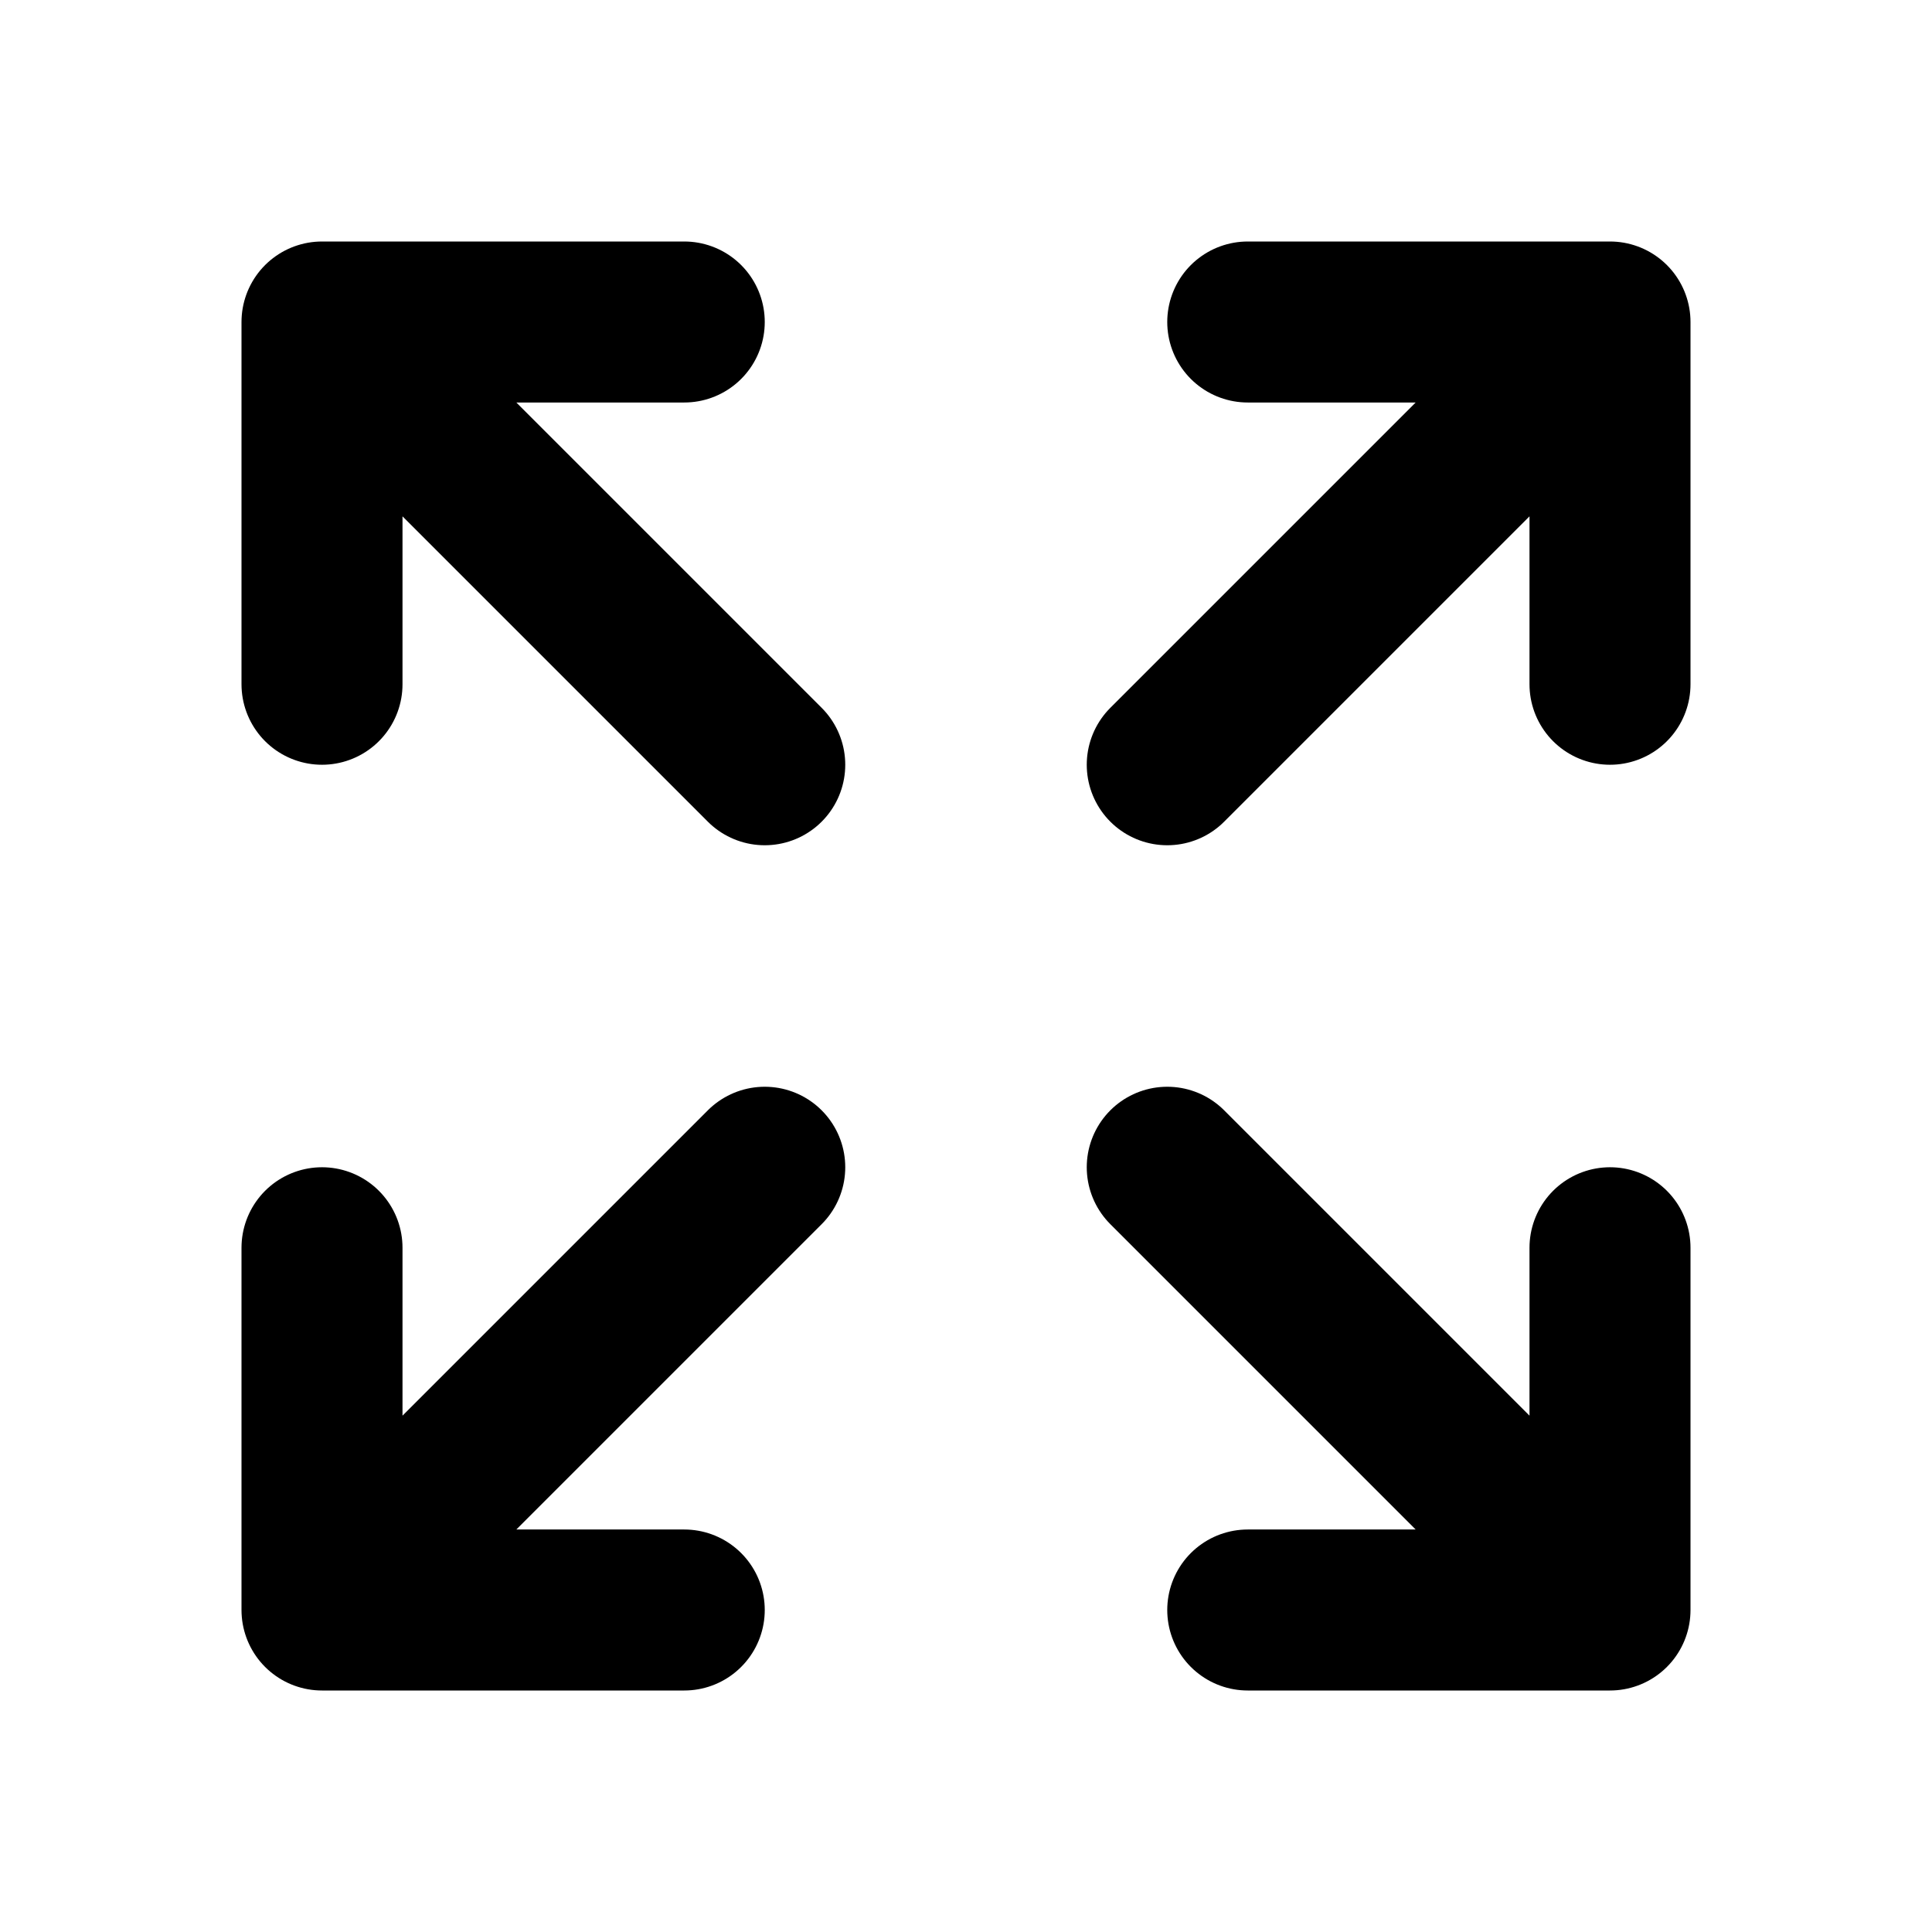
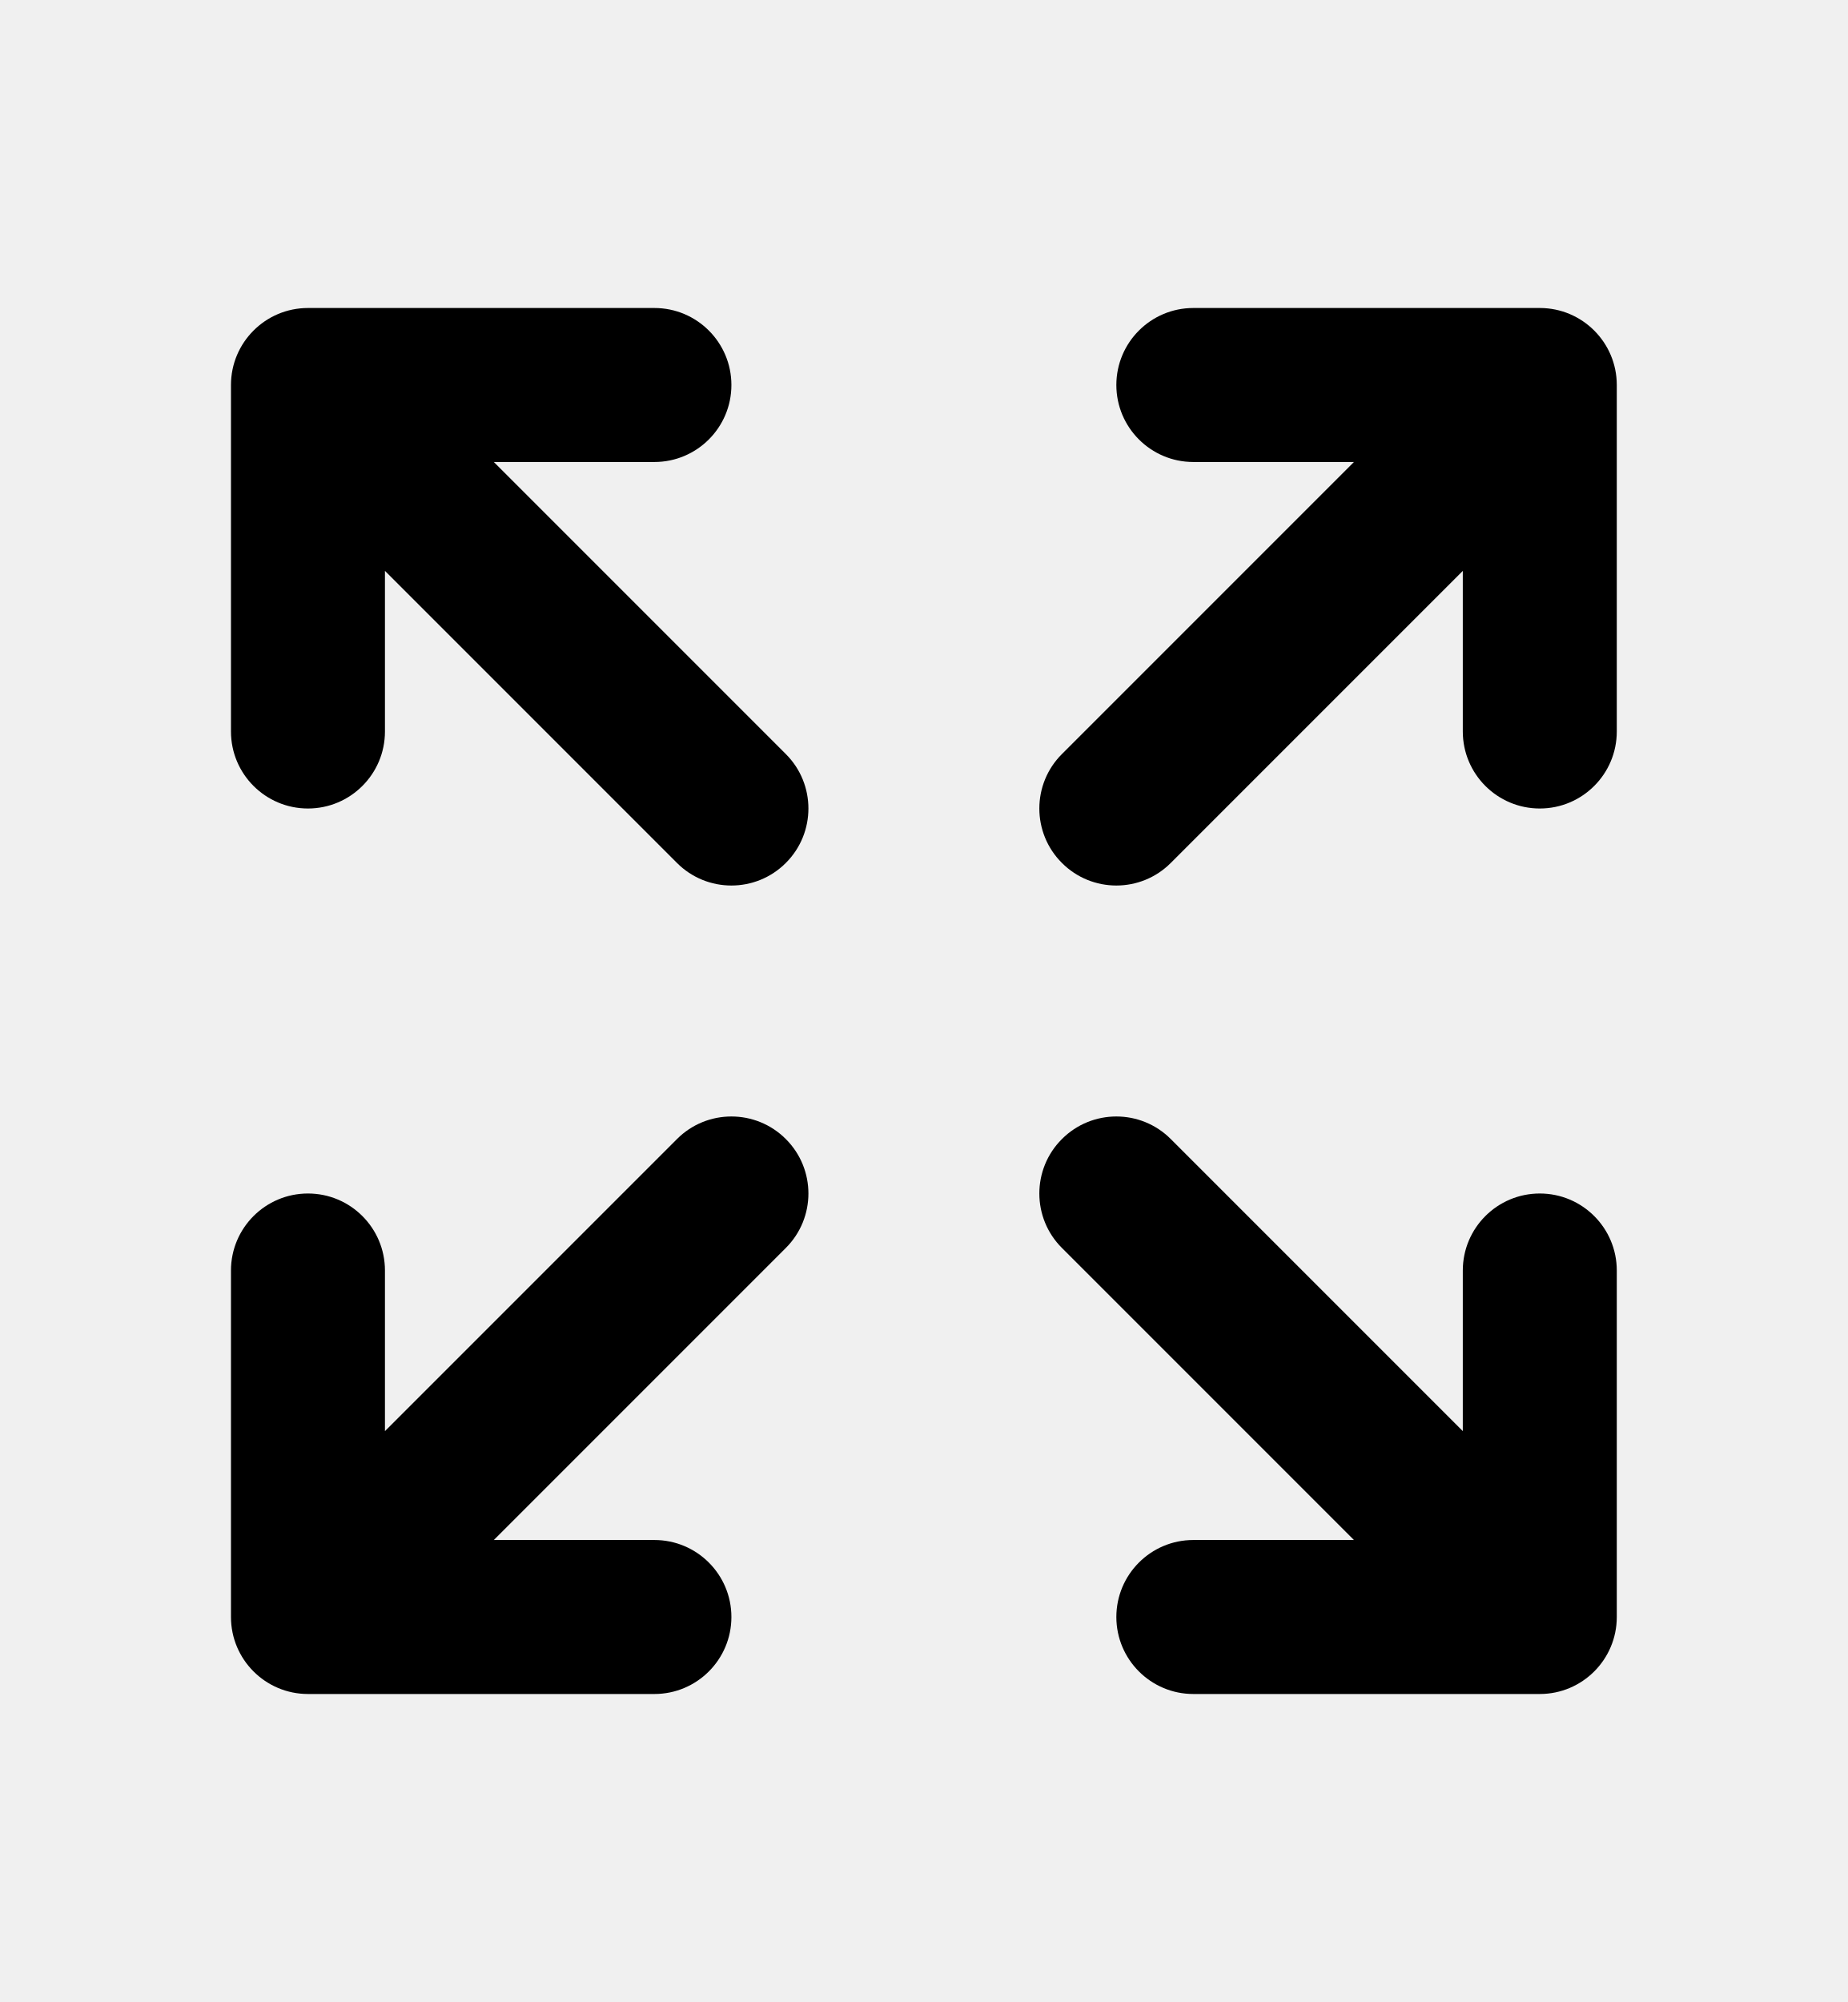
- <svg xmlns="http://www.w3.org/2000/svg" width="24" height="24" viewBox="0 0 24 24" fill="none">
-   <rect width="24" height="24" fill="white" />
-   <path d="M4 8.5V4M4 4H8.5M4 4L9.5 9.5M20 8.5V4M20 4H15.5M20 4L14.5 9.5M4 15.5V20M4 20H8.5M4 20L9.5 14.5M20 15.5V20M20 20H15.5M20 20L14.5 14.5" stroke="black" stroke-width="2" stroke-linecap="round" stroke-linejoin="round" />
+ <svg xmlns="http://www.w3.org/2000/svg" width="24" height="26" viewBox="0 0 24 26" fill="none">
+   <path fill-rule="evenodd" clip-rule="evenodd" d="M3 5C3 4.448 3.448 4 4 4H8.5C9.052 4 9.5 4.448 9.5 5C9.5 5.552 9.052 6 8.5 6H6.414L10.207 9.793C10.598 10.183 10.598 10.817 10.207 11.207C9.817 11.598 9.183 11.598 8.793 11.207L5 7.414V9.5C5 10.052 4.552 10.5 4 10.5C3.448 10.5 3 10.052 3 9.5V5ZM15.5 4H20C20.552 4 21 4.448 21 5V9.5C21 10.052 20.552 10.5 20 10.5C19.448 10.5 19 10.052 19 9.5V7.414L15.207 11.207C14.817 11.598 14.183 11.598 13.793 11.207C13.402 10.817 13.402 10.183 13.793 9.793L17.586 6H15.5C14.948 6 14.5 5.552 14.5 5C14.5 4.448 14.948 4 15.5 4ZM10.207 14.793C10.598 15.183 10.598 15.817 10.207 16.207L6.414 20H8.5C9.052 20 9.5 20.448 9.5 21C9.5 21.552 9.052 22 8.5 22H4C3.448 22 3 21.552 3 21V16.5C3 15.948 3.448 15.5 4 15.5C4.552 15.5 5 15.948 5 16.5V18.586L8.793 14.793C9.183 14.402 9.817 14.402 10.207 14.793ZM13.793 14.793C14.183 14.402 14.817 14.402 15.207 14.793L19 18.586V16.5C19 15.948 19.448 15.5 20 15.5C20.552 15.5 21 15.948 21 16.5V21C21 21.552 20.552 22 20 22H15.5C14.948 22 14.5 21.552 14.5 21C14.5 20.448 14.948 20 15.5 20H17.586L13.793 16.207C13.402 15.817 13.402 15.183 13.793 14.793Z" fill="black" />
</svg>
